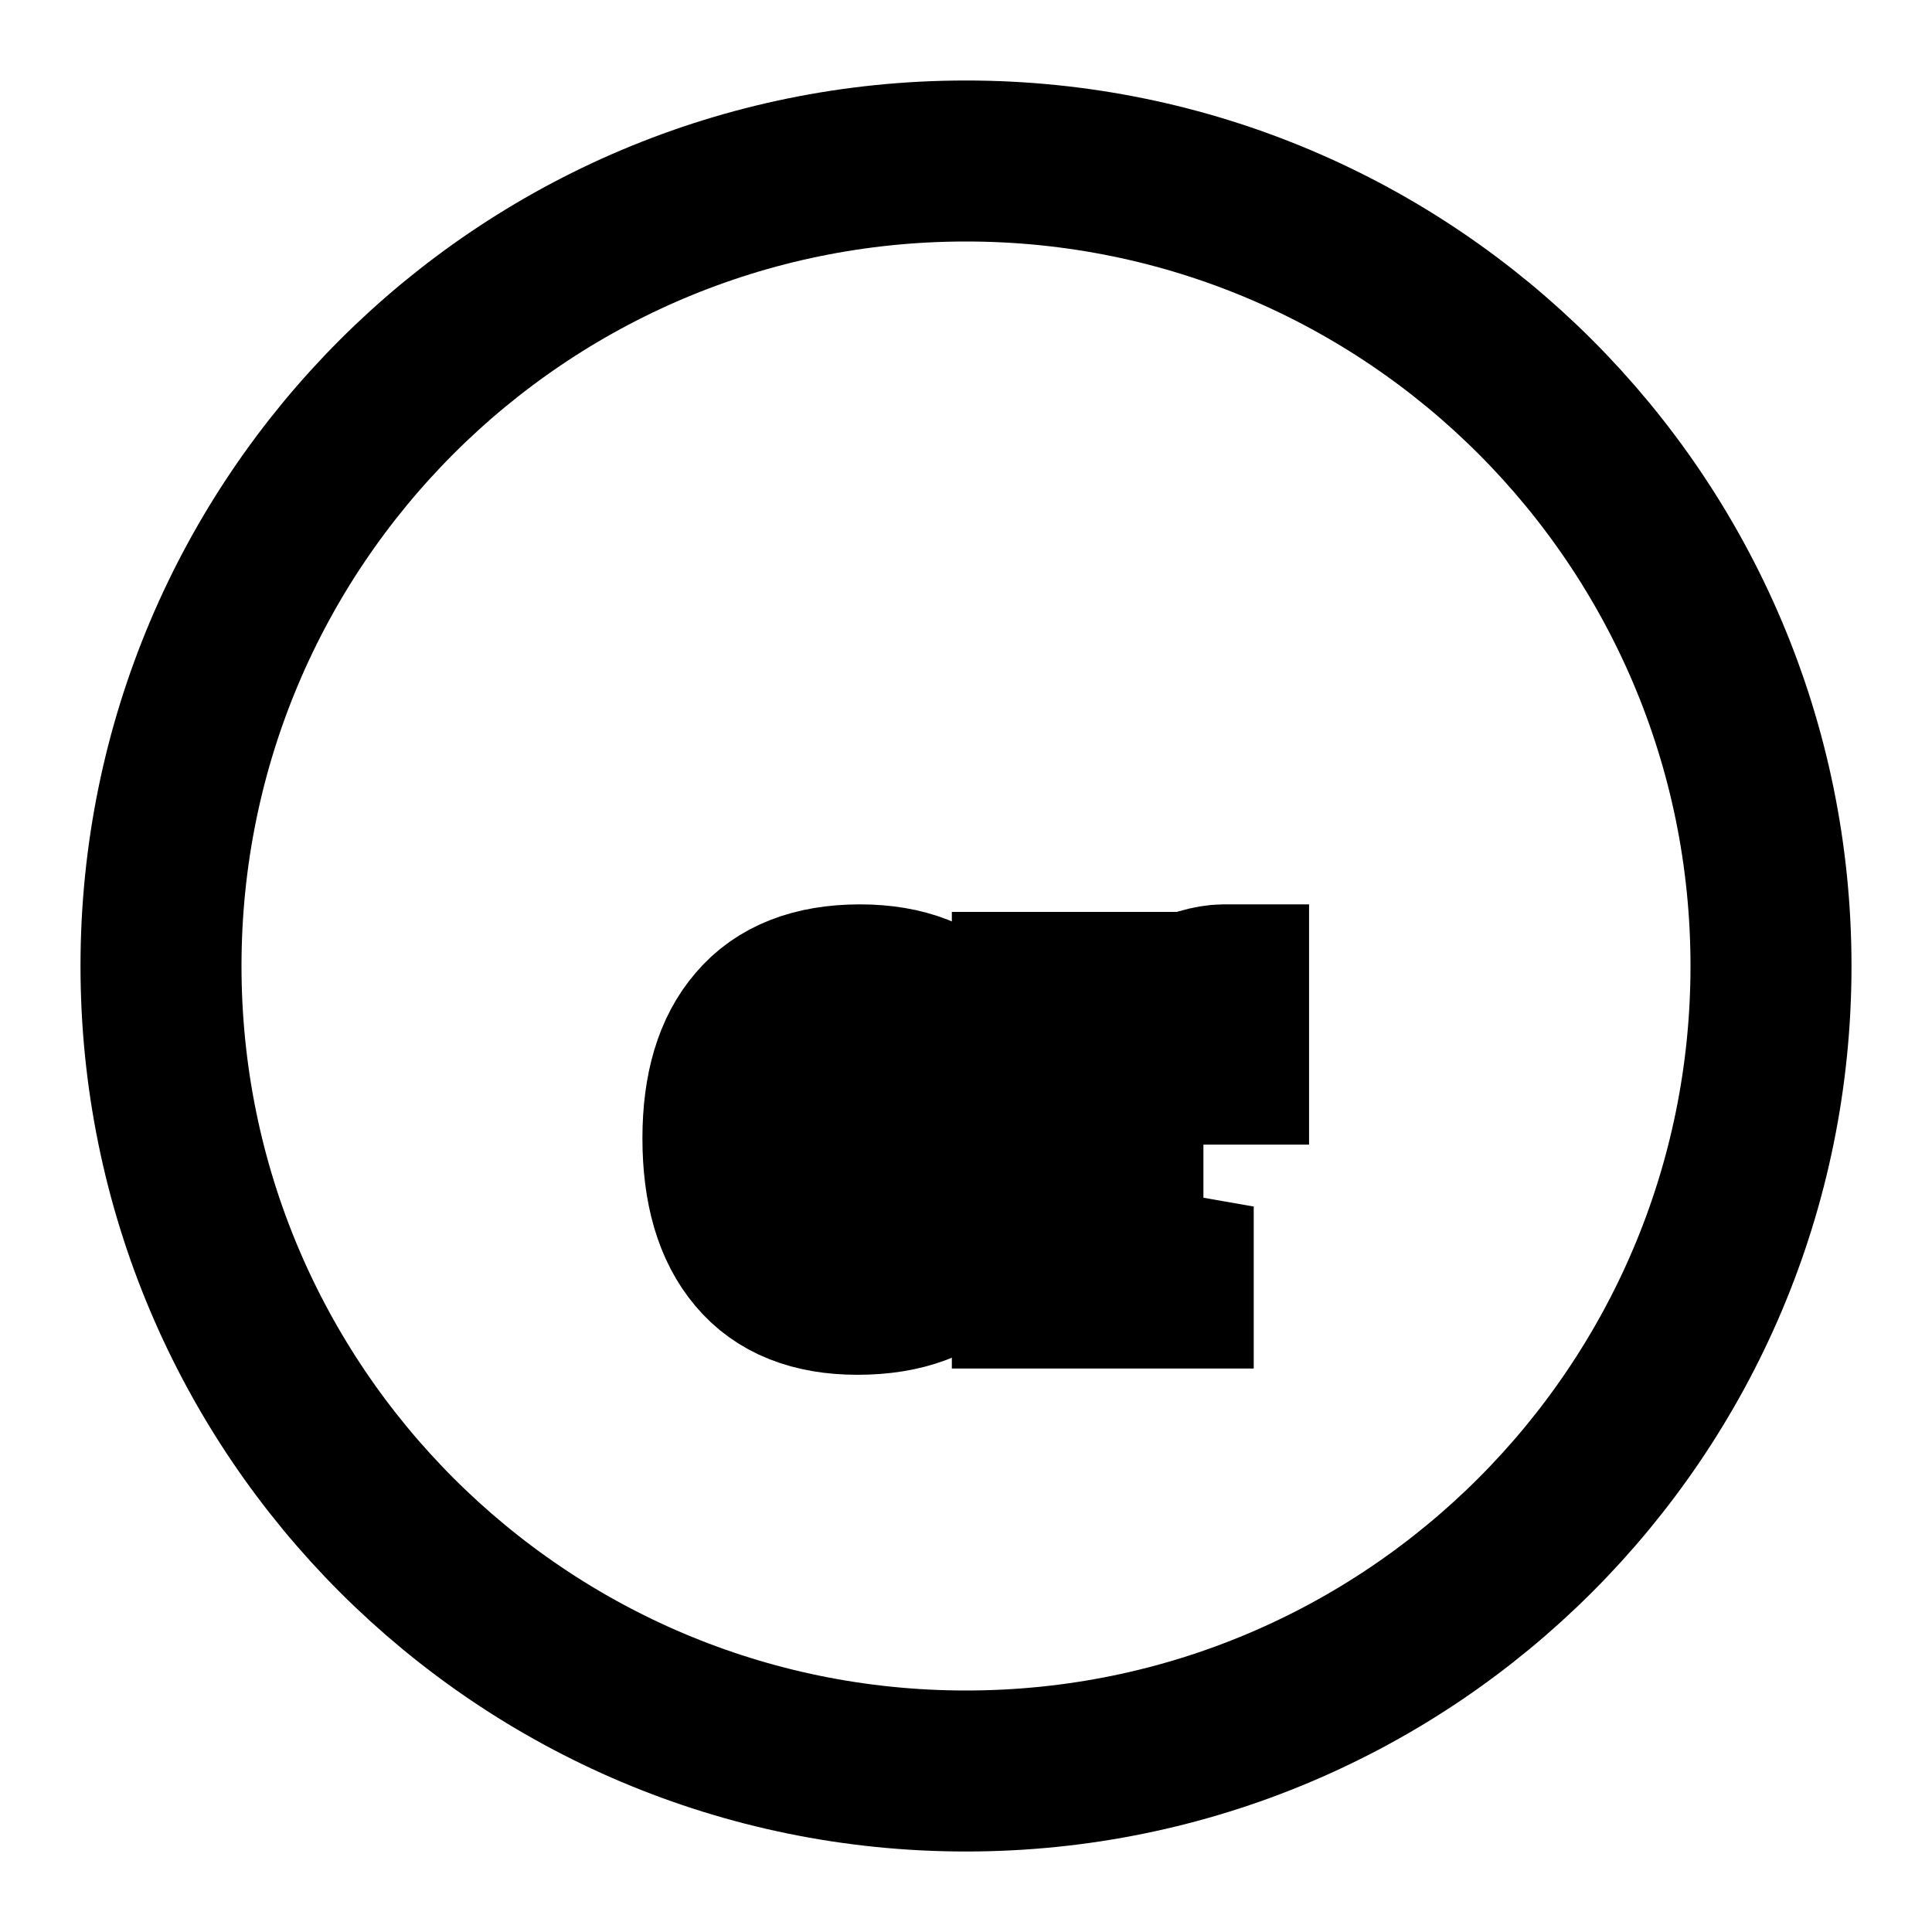
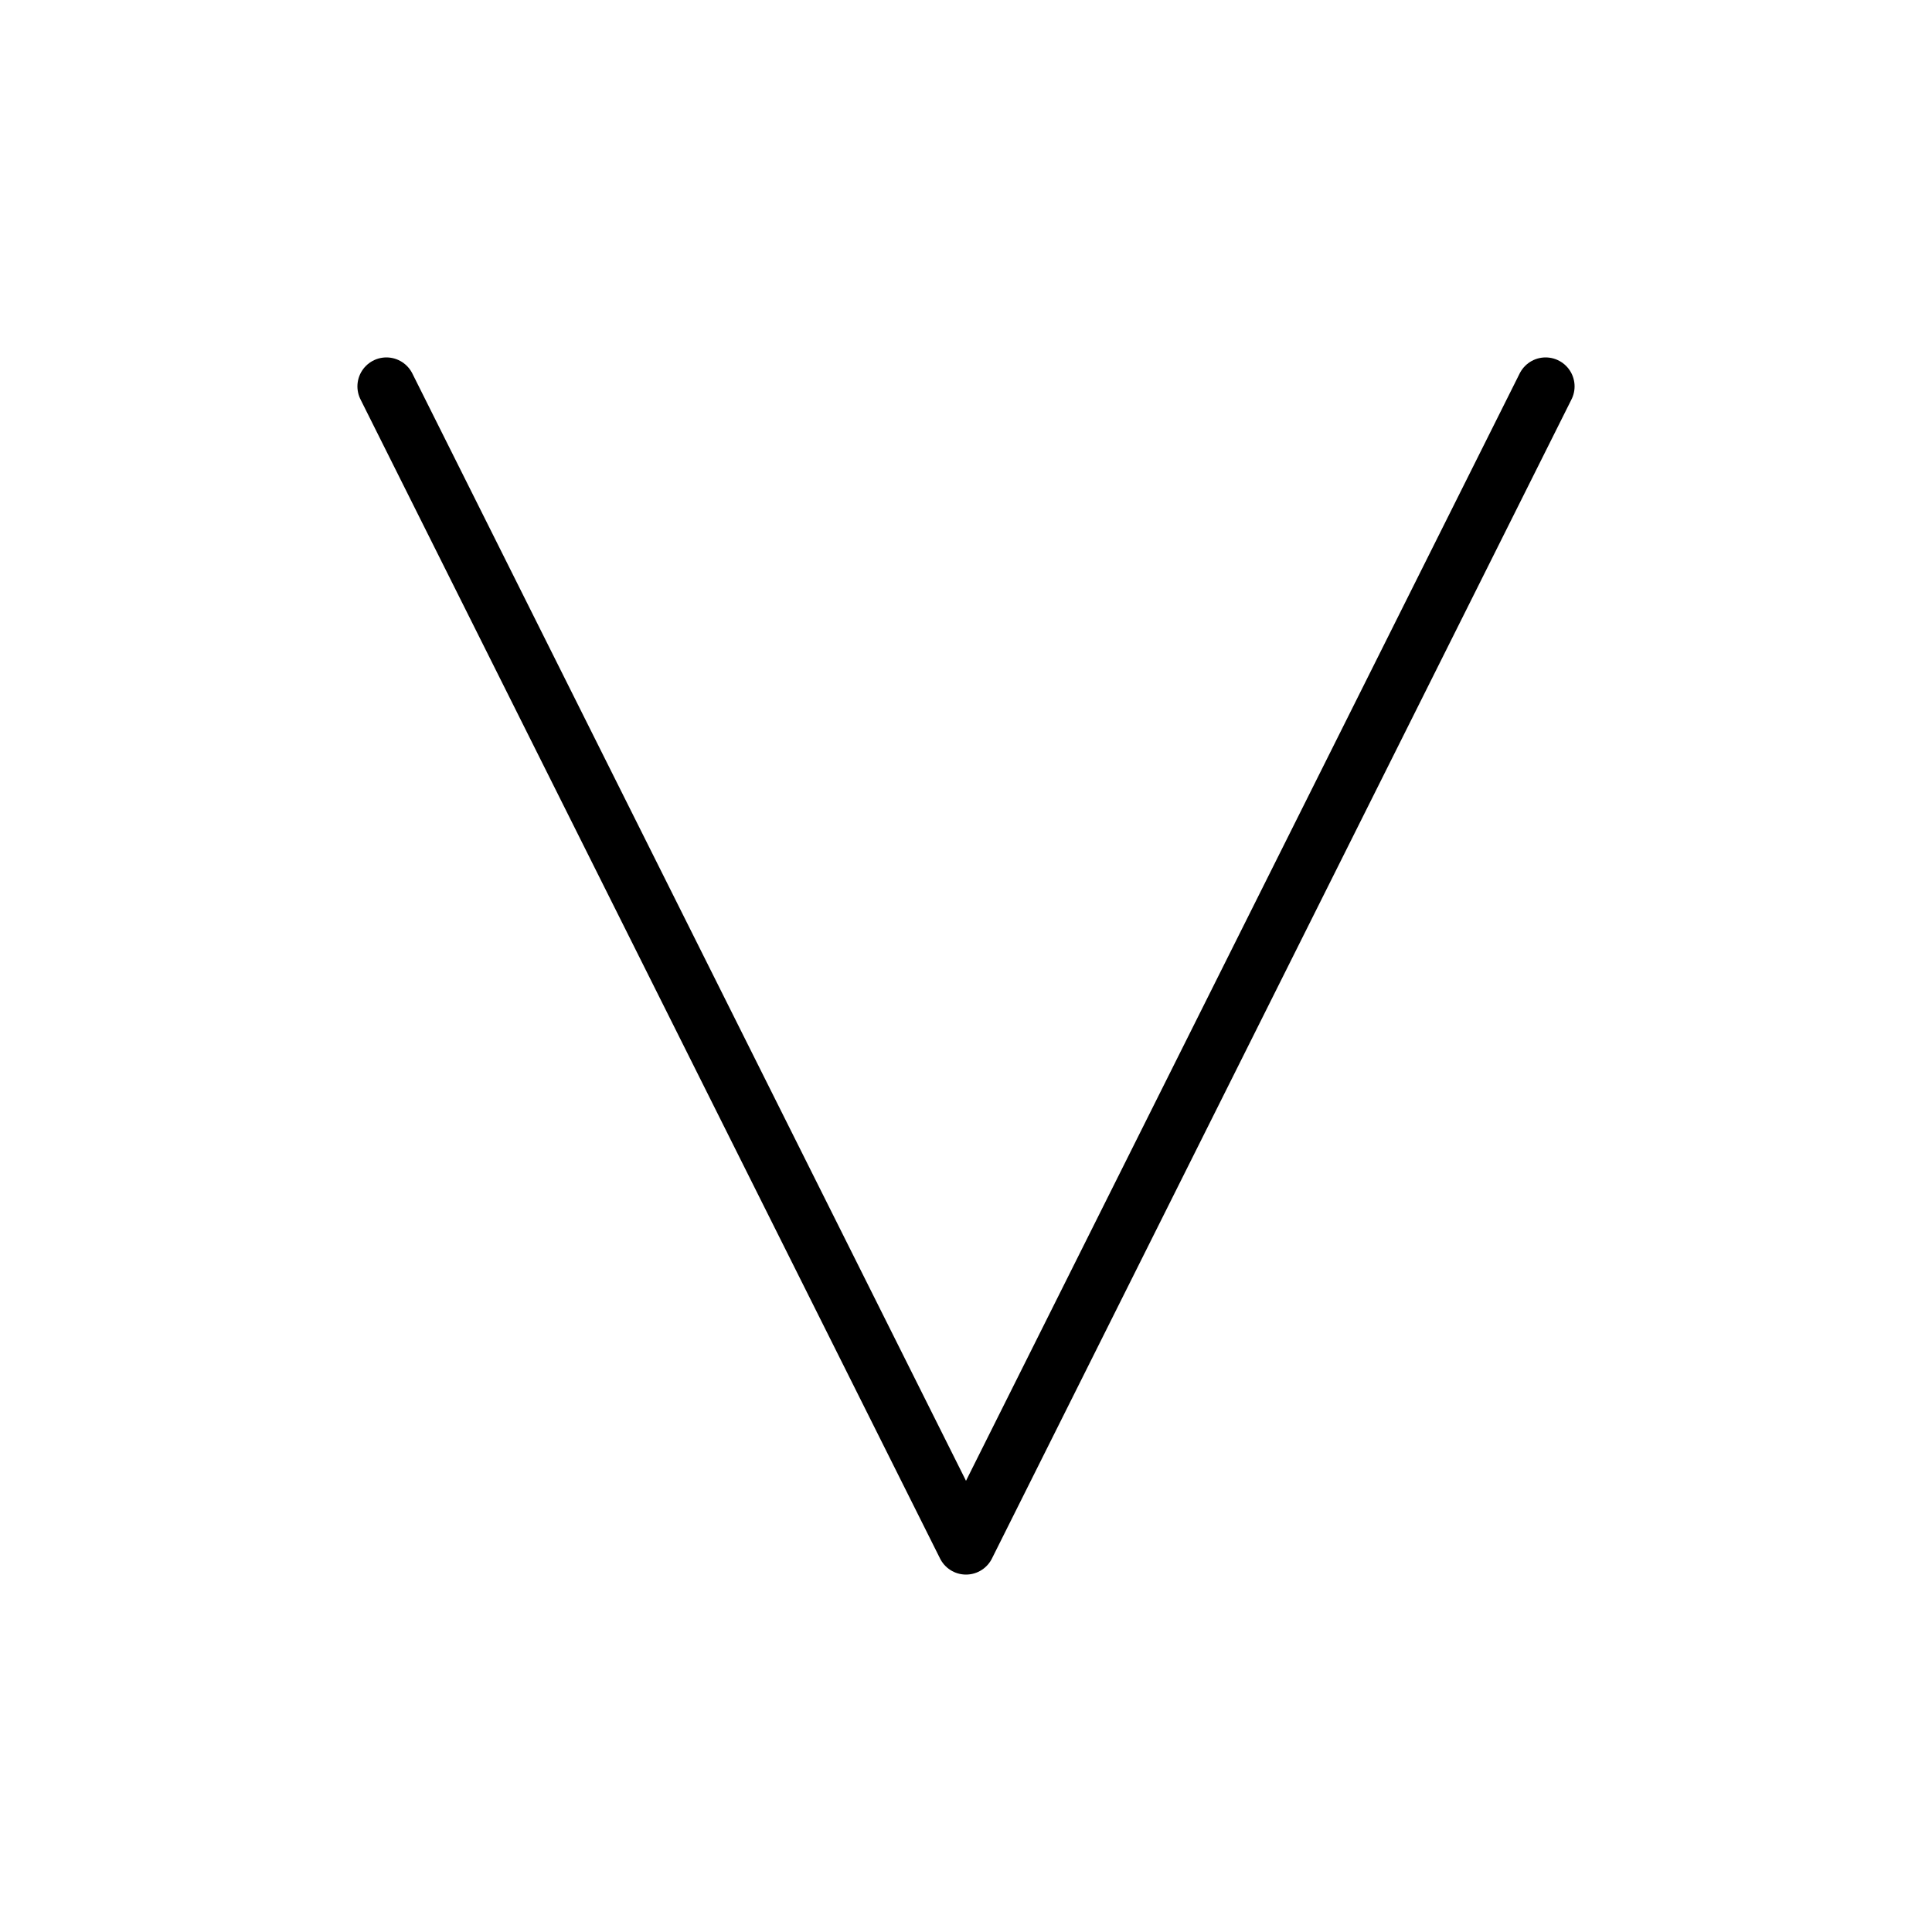
- <svg xmlns="http://www.w3.org/2000/svg" viewBox="0 0 24 24" fill="none" stroke="currentColor" stroke-width="2">
-   <circle cx="12" cy="12" r="10" />
-   <text x="12" y="16" text-anchor="middle" font-size="8" fill="currentColor">or</text>
+ <svg xmlns="http://www.w3.org/2000/svg" viewBox="0 0 100 100" fill="none">
+   <path d="M 20 20 L 50 80 L 80 20" fill="none" stroke="currentColor" stroke-width="3" stroke-linecap="round" stroke-linejoin="round" />
</svg>
